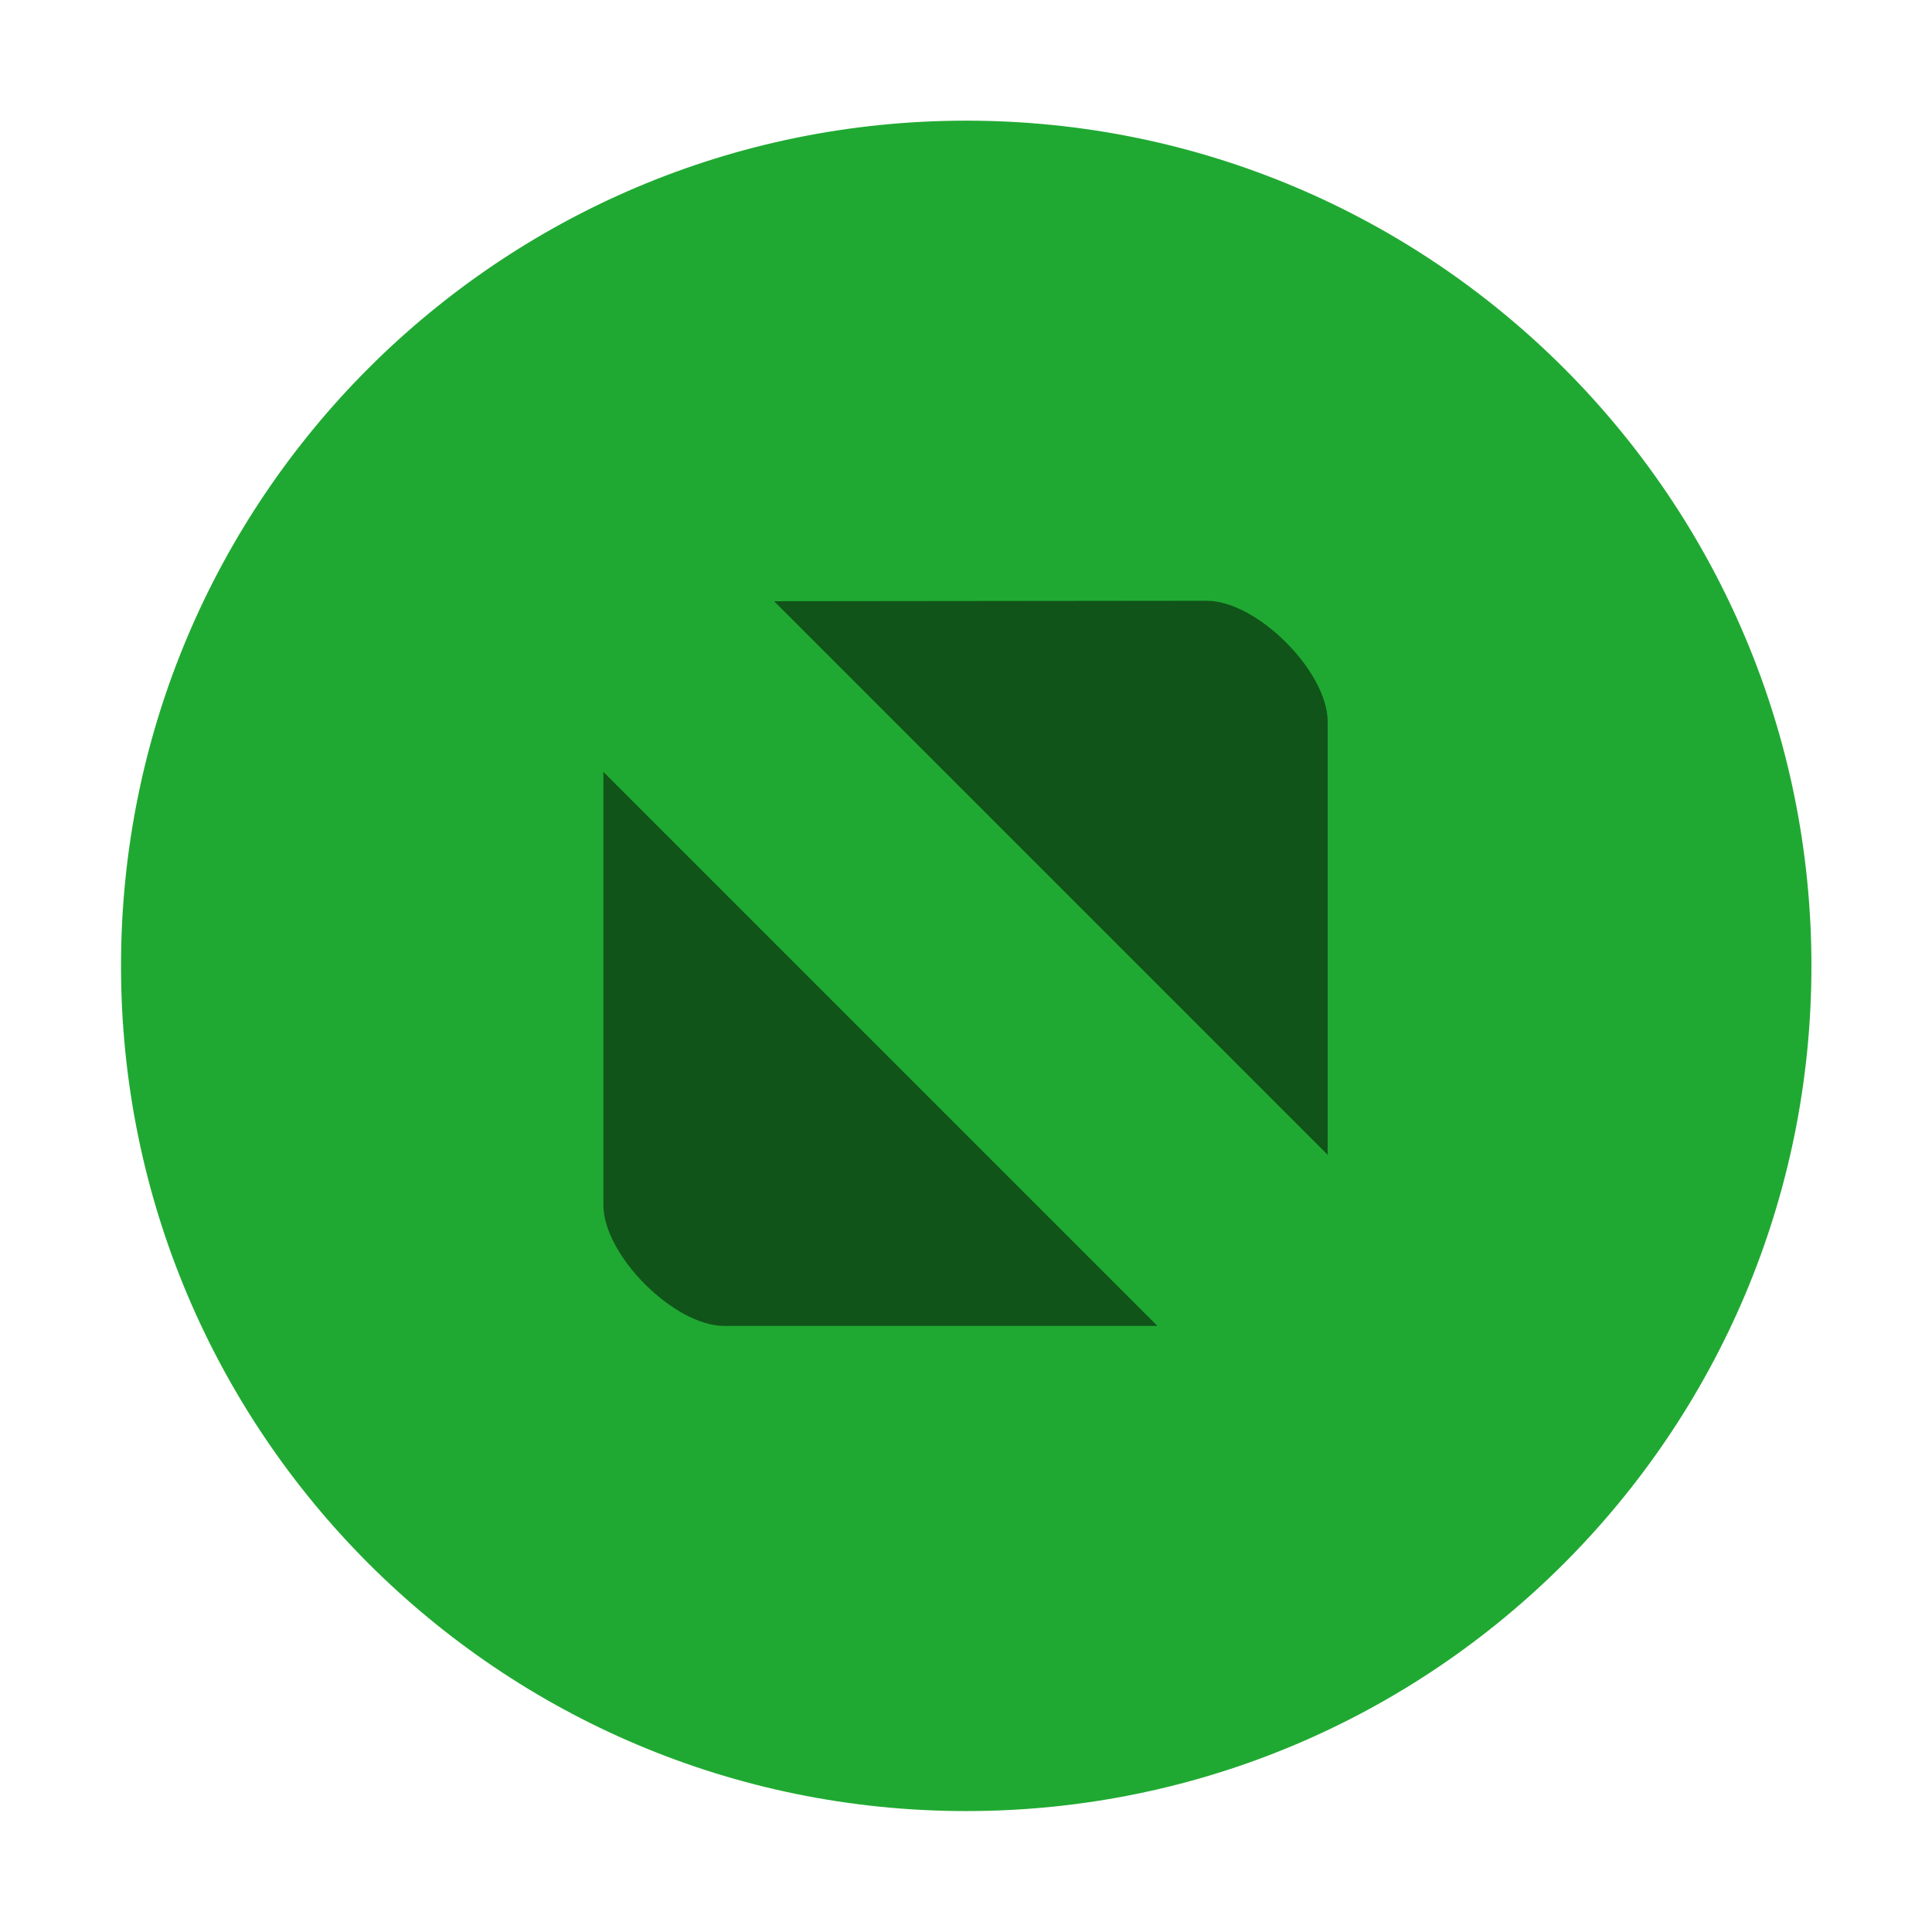
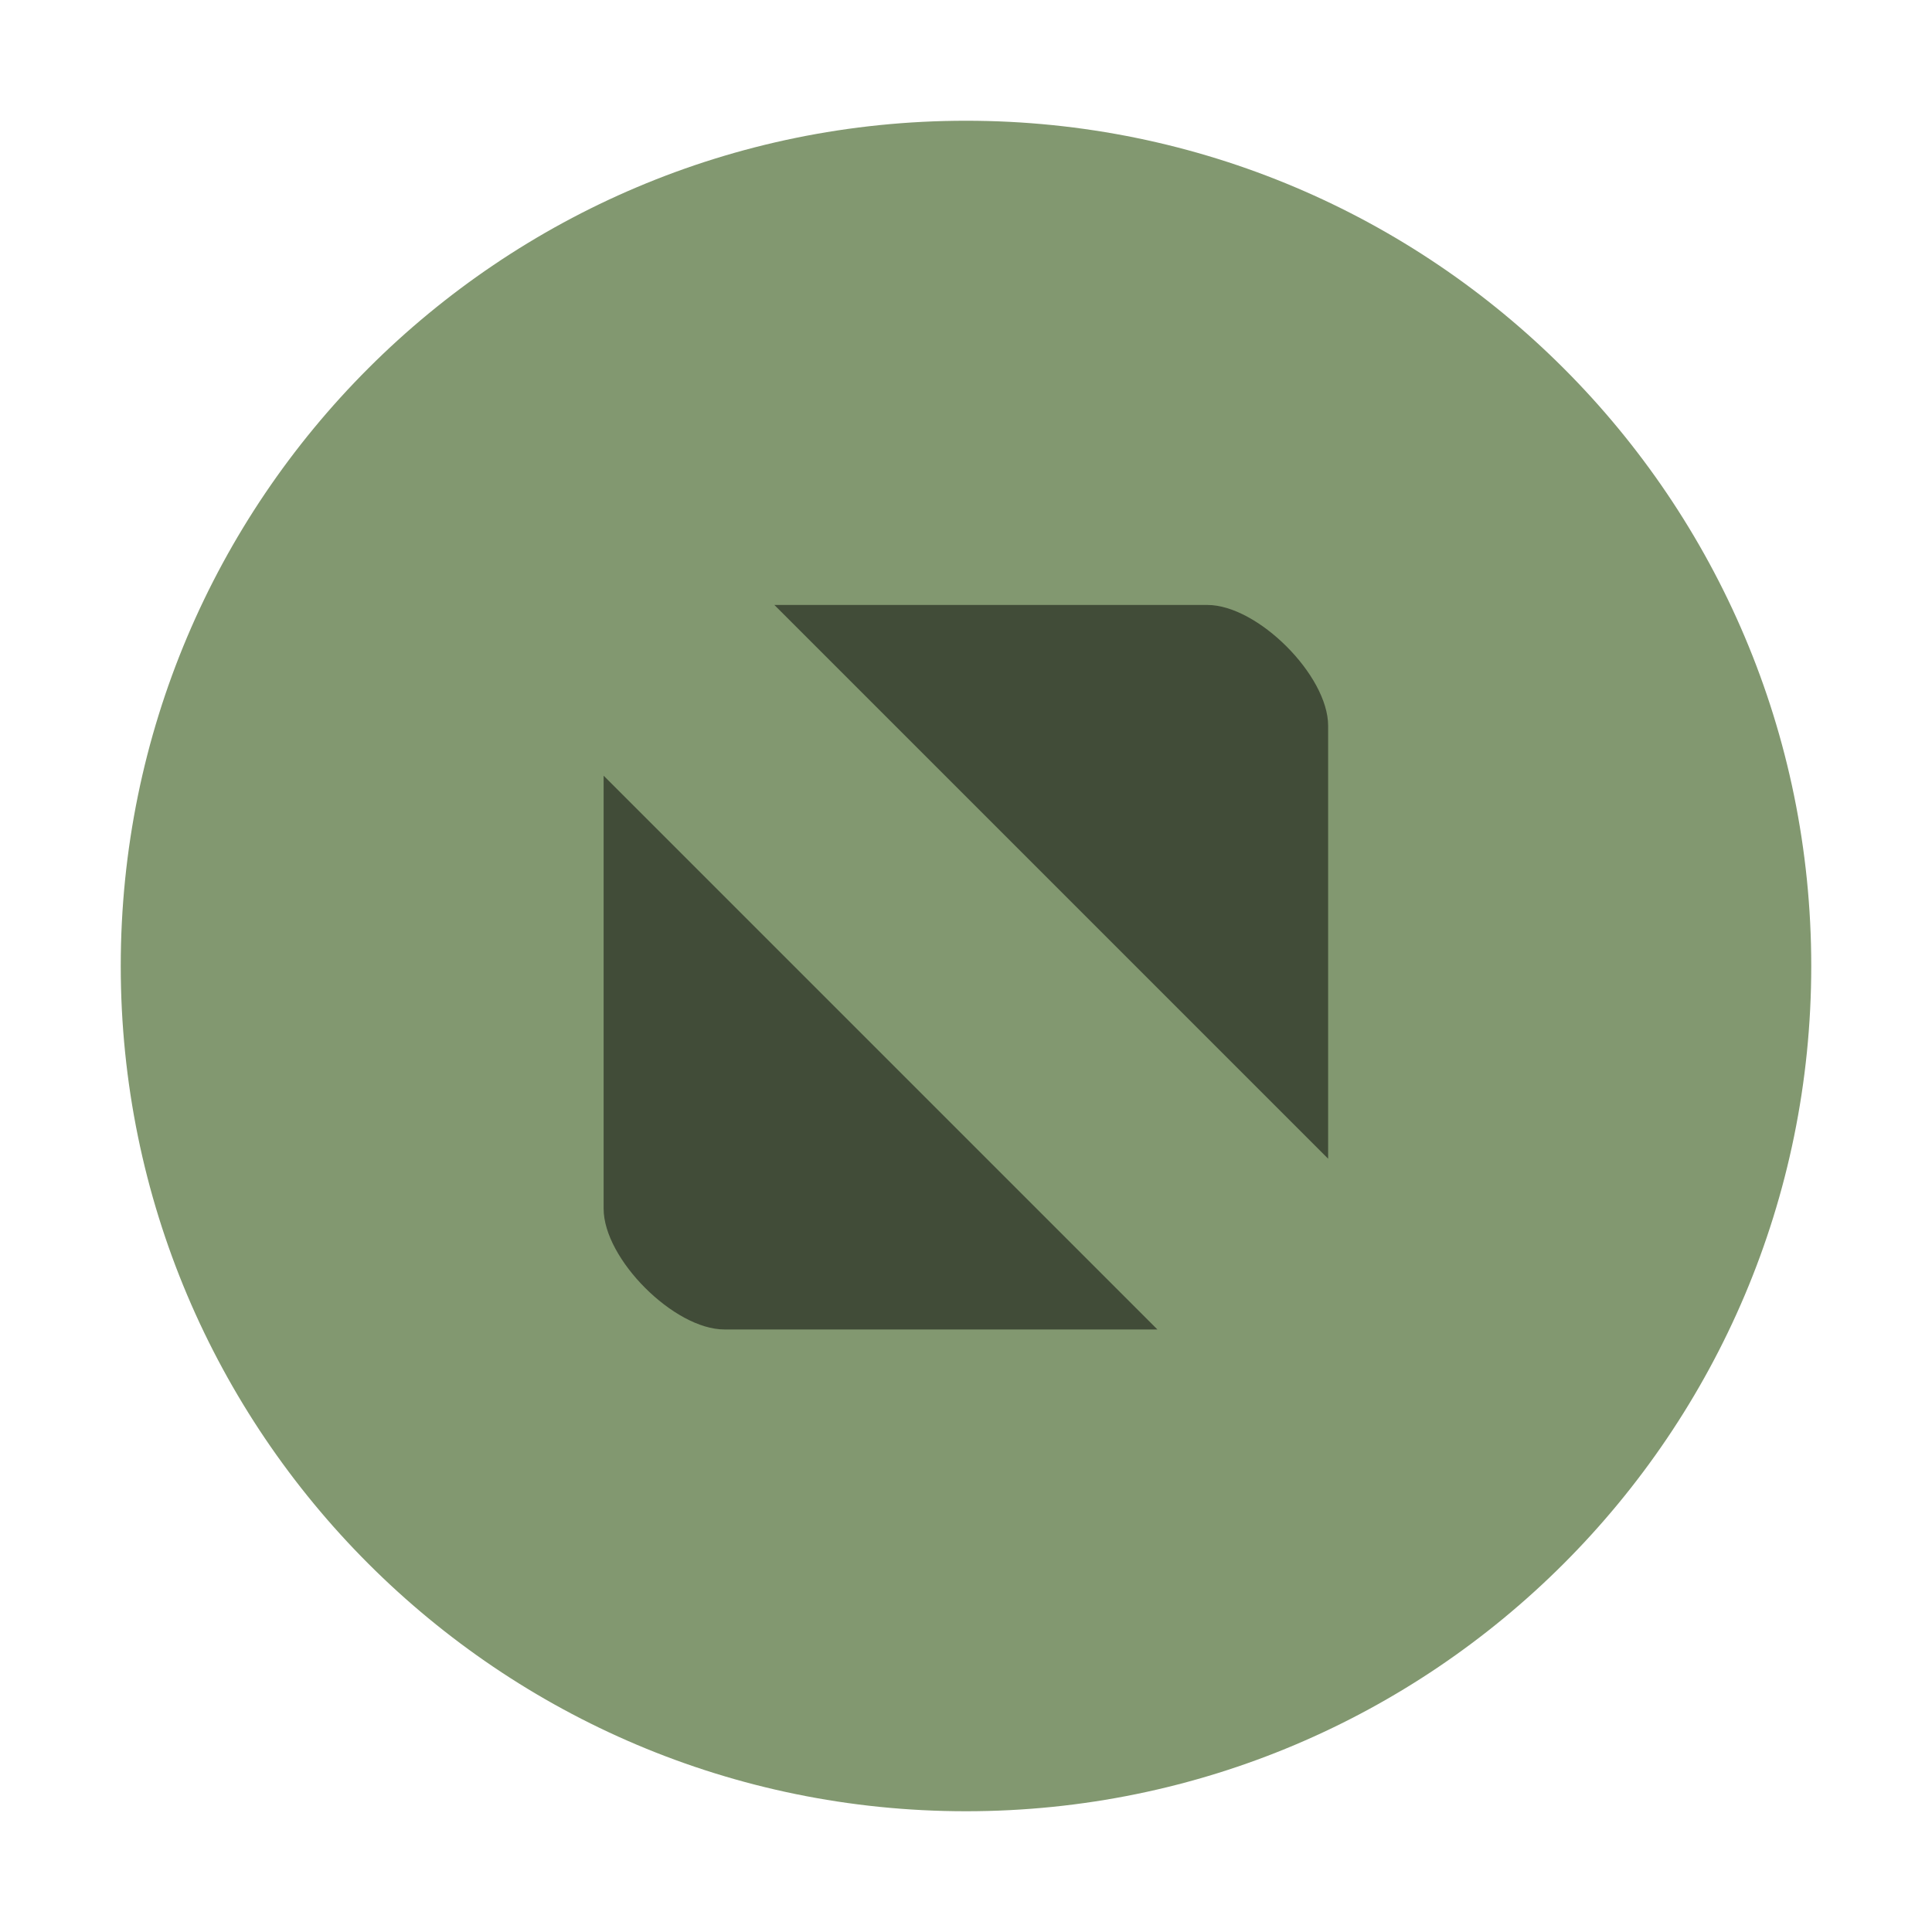
- <svg xmlns="http://www.w3.org/2000/svg" width="16" height="16" version="1.1" id="svg3331">
-   <defs id="defs3335" />
-   <g transform="matrix(3.7795 0 0 3.7795 -297 -585.53)" id="g3329">
-     <g transform="translate(-11.906,31.221)" fill-rule="evenodd" id="g3325">
-       <path d="m92.605 127.67c1.023 0 1.852-0.829 1.852-1.852 0-1.023-0.829-1.852-1.852-1.852s-1.852 0.829-1.852 1.852 0.829 1.852 1.852 1.852" fill="#20a932" stroke-width=".778" id="path3321" />
+ <svg xmlns="http://www.w3.org/2000/svg" width="16" height="16" version="1.1" id="svg10">
+   <defs id="defs14" />
+   <g transform="translate(-273,242.6378)" style="display:inline" id="titlebutton-maximize">
+     <rect ry="1.6930764e-05" y="-242.638" x="273" height="16" width="16" id="rect1567-7" style="opacity:0;fill:#000000;fill-opacity:1;stroke:none;stroke-width:0.474;stroke-linejoin:miter;stroke-miterlimit:4;stroke-dasharray:none;stroke-opacity:1;paint-order:markers stroke fill" />
+     <g transform="translate(274,-241.6378)" id="titlebutton-maximize-1-0" style="enable-background:new">
+       <g transform="translate(-5,-1033.362)" id="g6-1-9">
+         <path style="fill:#829870;fill-opacity:1;fill-rule:evenodd;stroke:none" d="m 12,1047.362 c 3.866,0 7,-3.134 7,-7 0,-3.866 -3.134,-7 -7,-7 -3.866,0 -7,3.134 -7,7 0,3.866 3.134,7 7,7" id="path2-2-3" />
+       </g>
    </g>
-     <path d="m80.278 156.24 1.213 1.213v-0.949c0-0.11-0.155-0.265-0.265-0.265zm-0.374 0.374v0.949c0 0.11 0.155 0.265 0.265 0.265h0.949z" opacity=".5" id="path3327" />
  </g>
+   <path d="m 6.413,5.01 4.586,4.586 V 6.01 c 0,-0.416 -0.584,-1 -1,-1 z M 4.999,6.424 v 3.586 c 0,0.416 0.584,1 1,1 h 3.586 z" opacity="0.5" id="path6" style="stroke-width:3.78" />
</svg>
